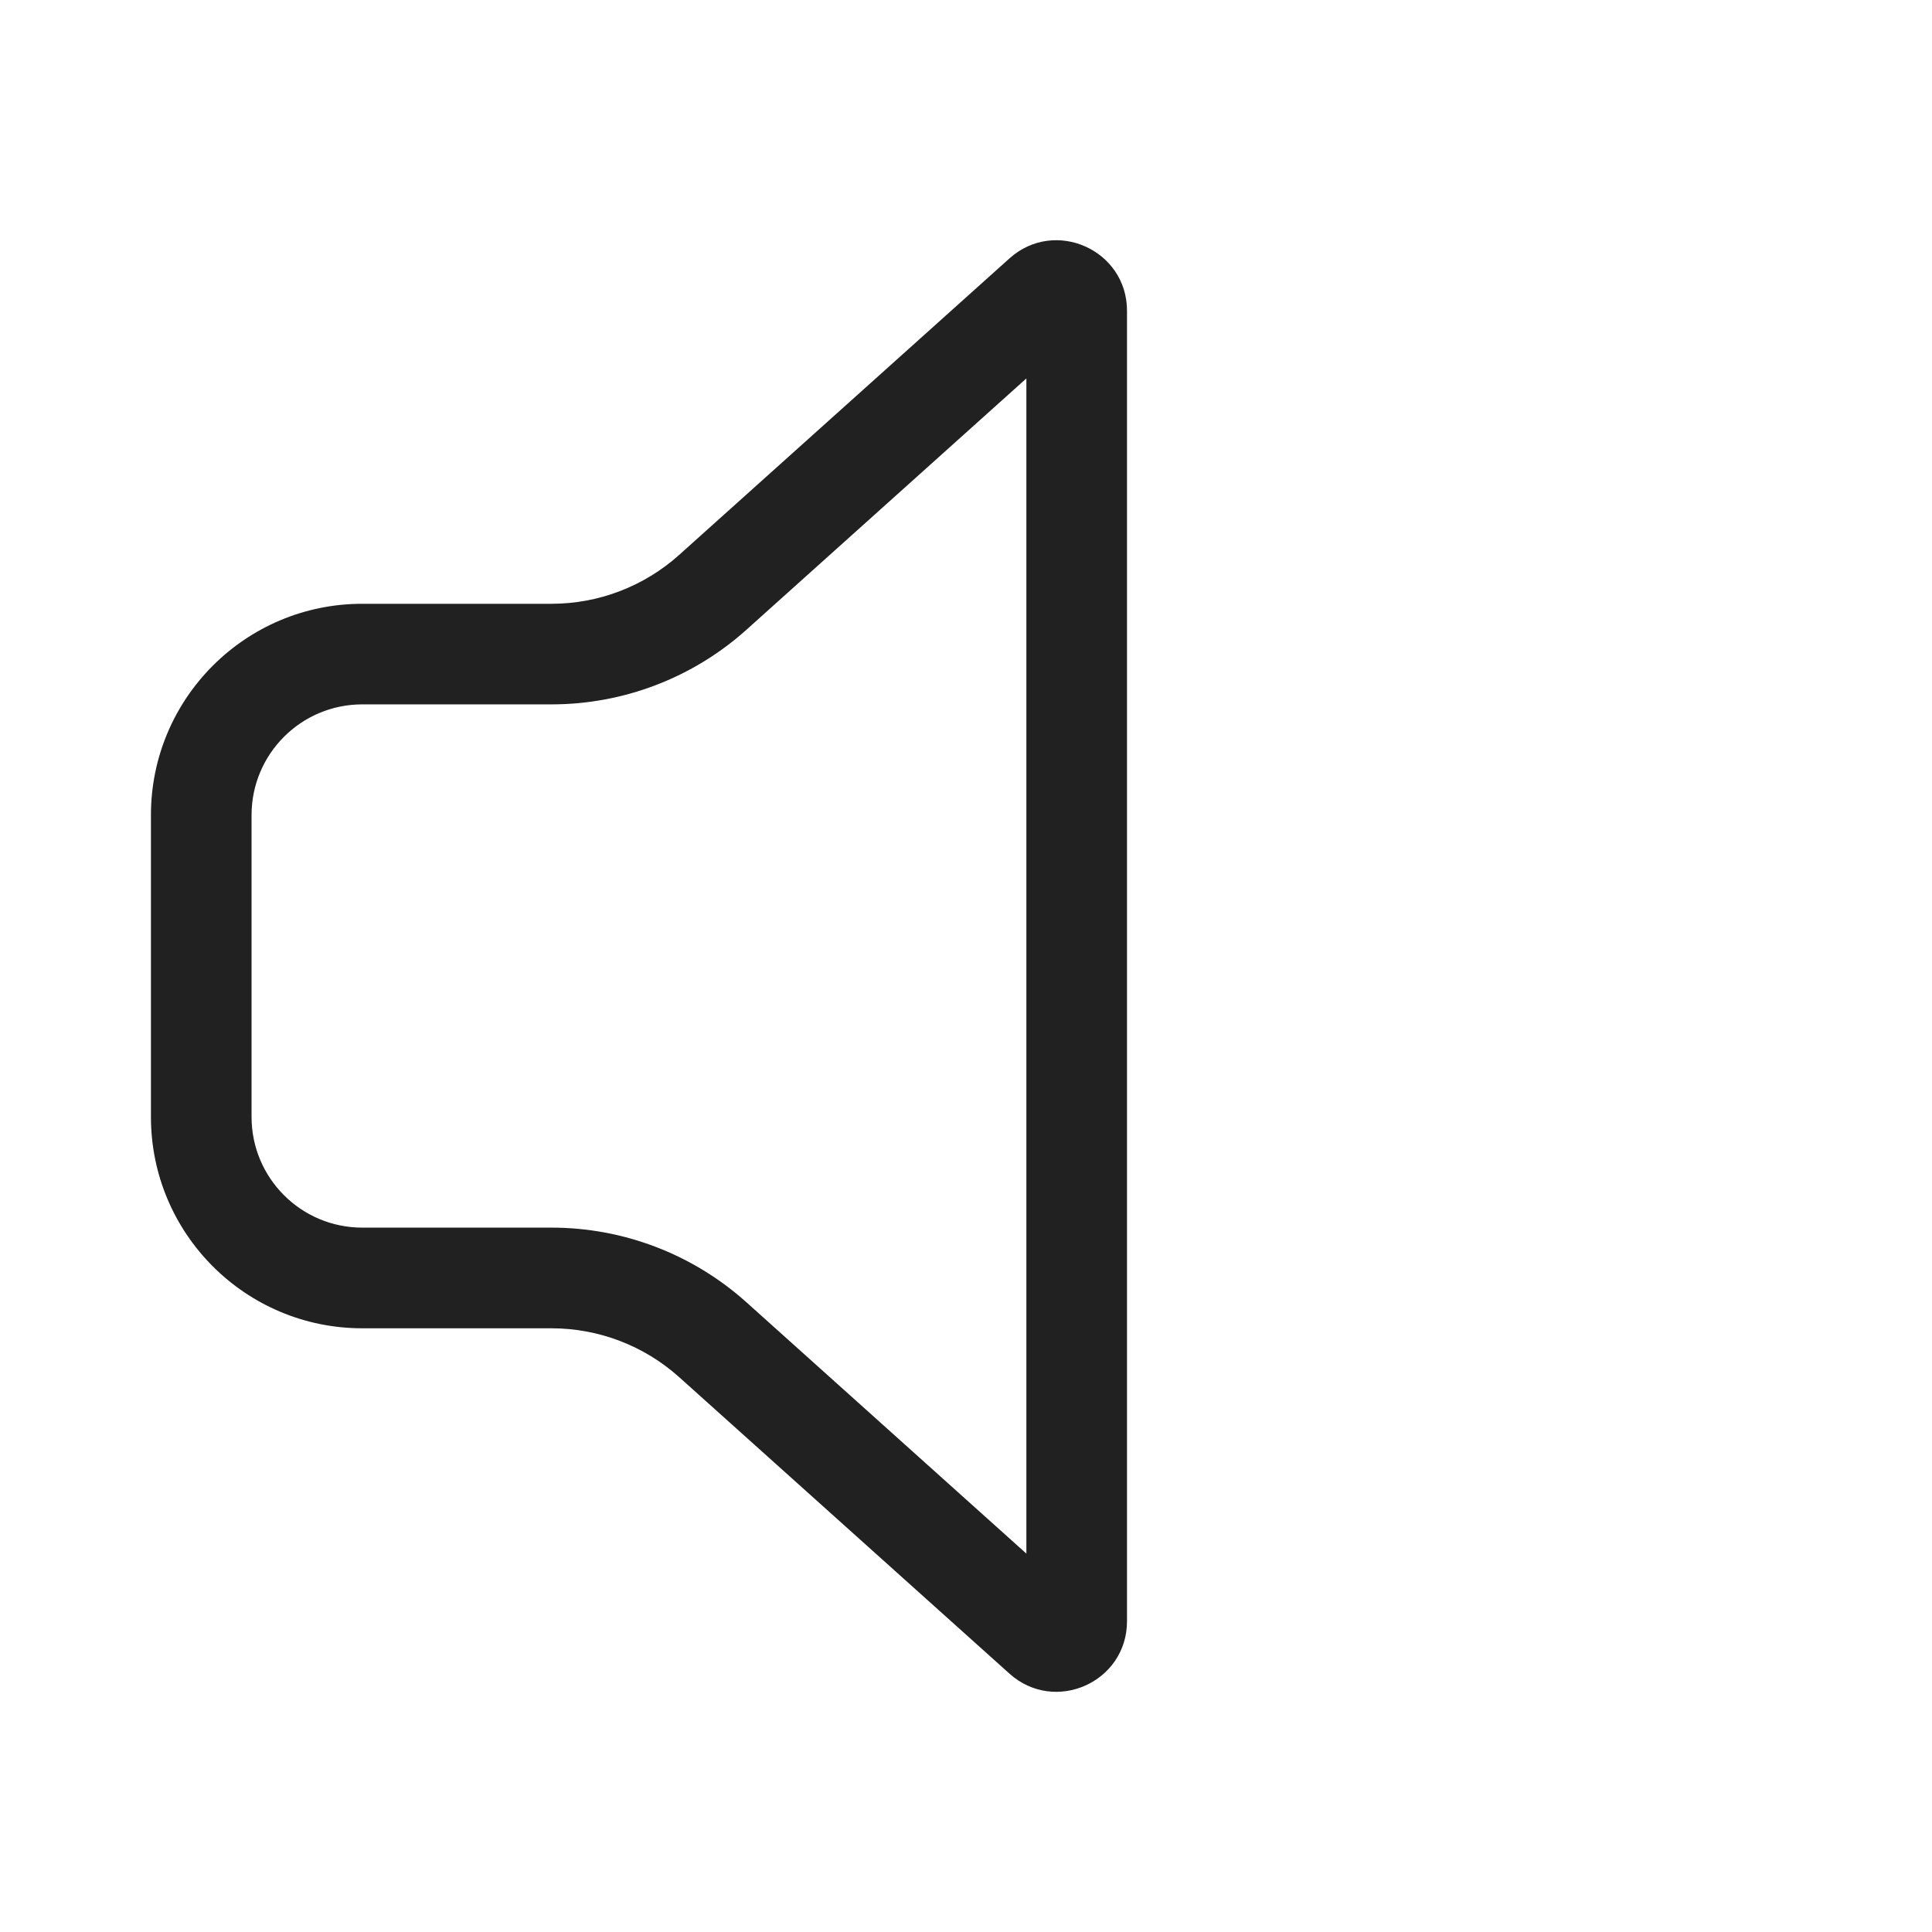
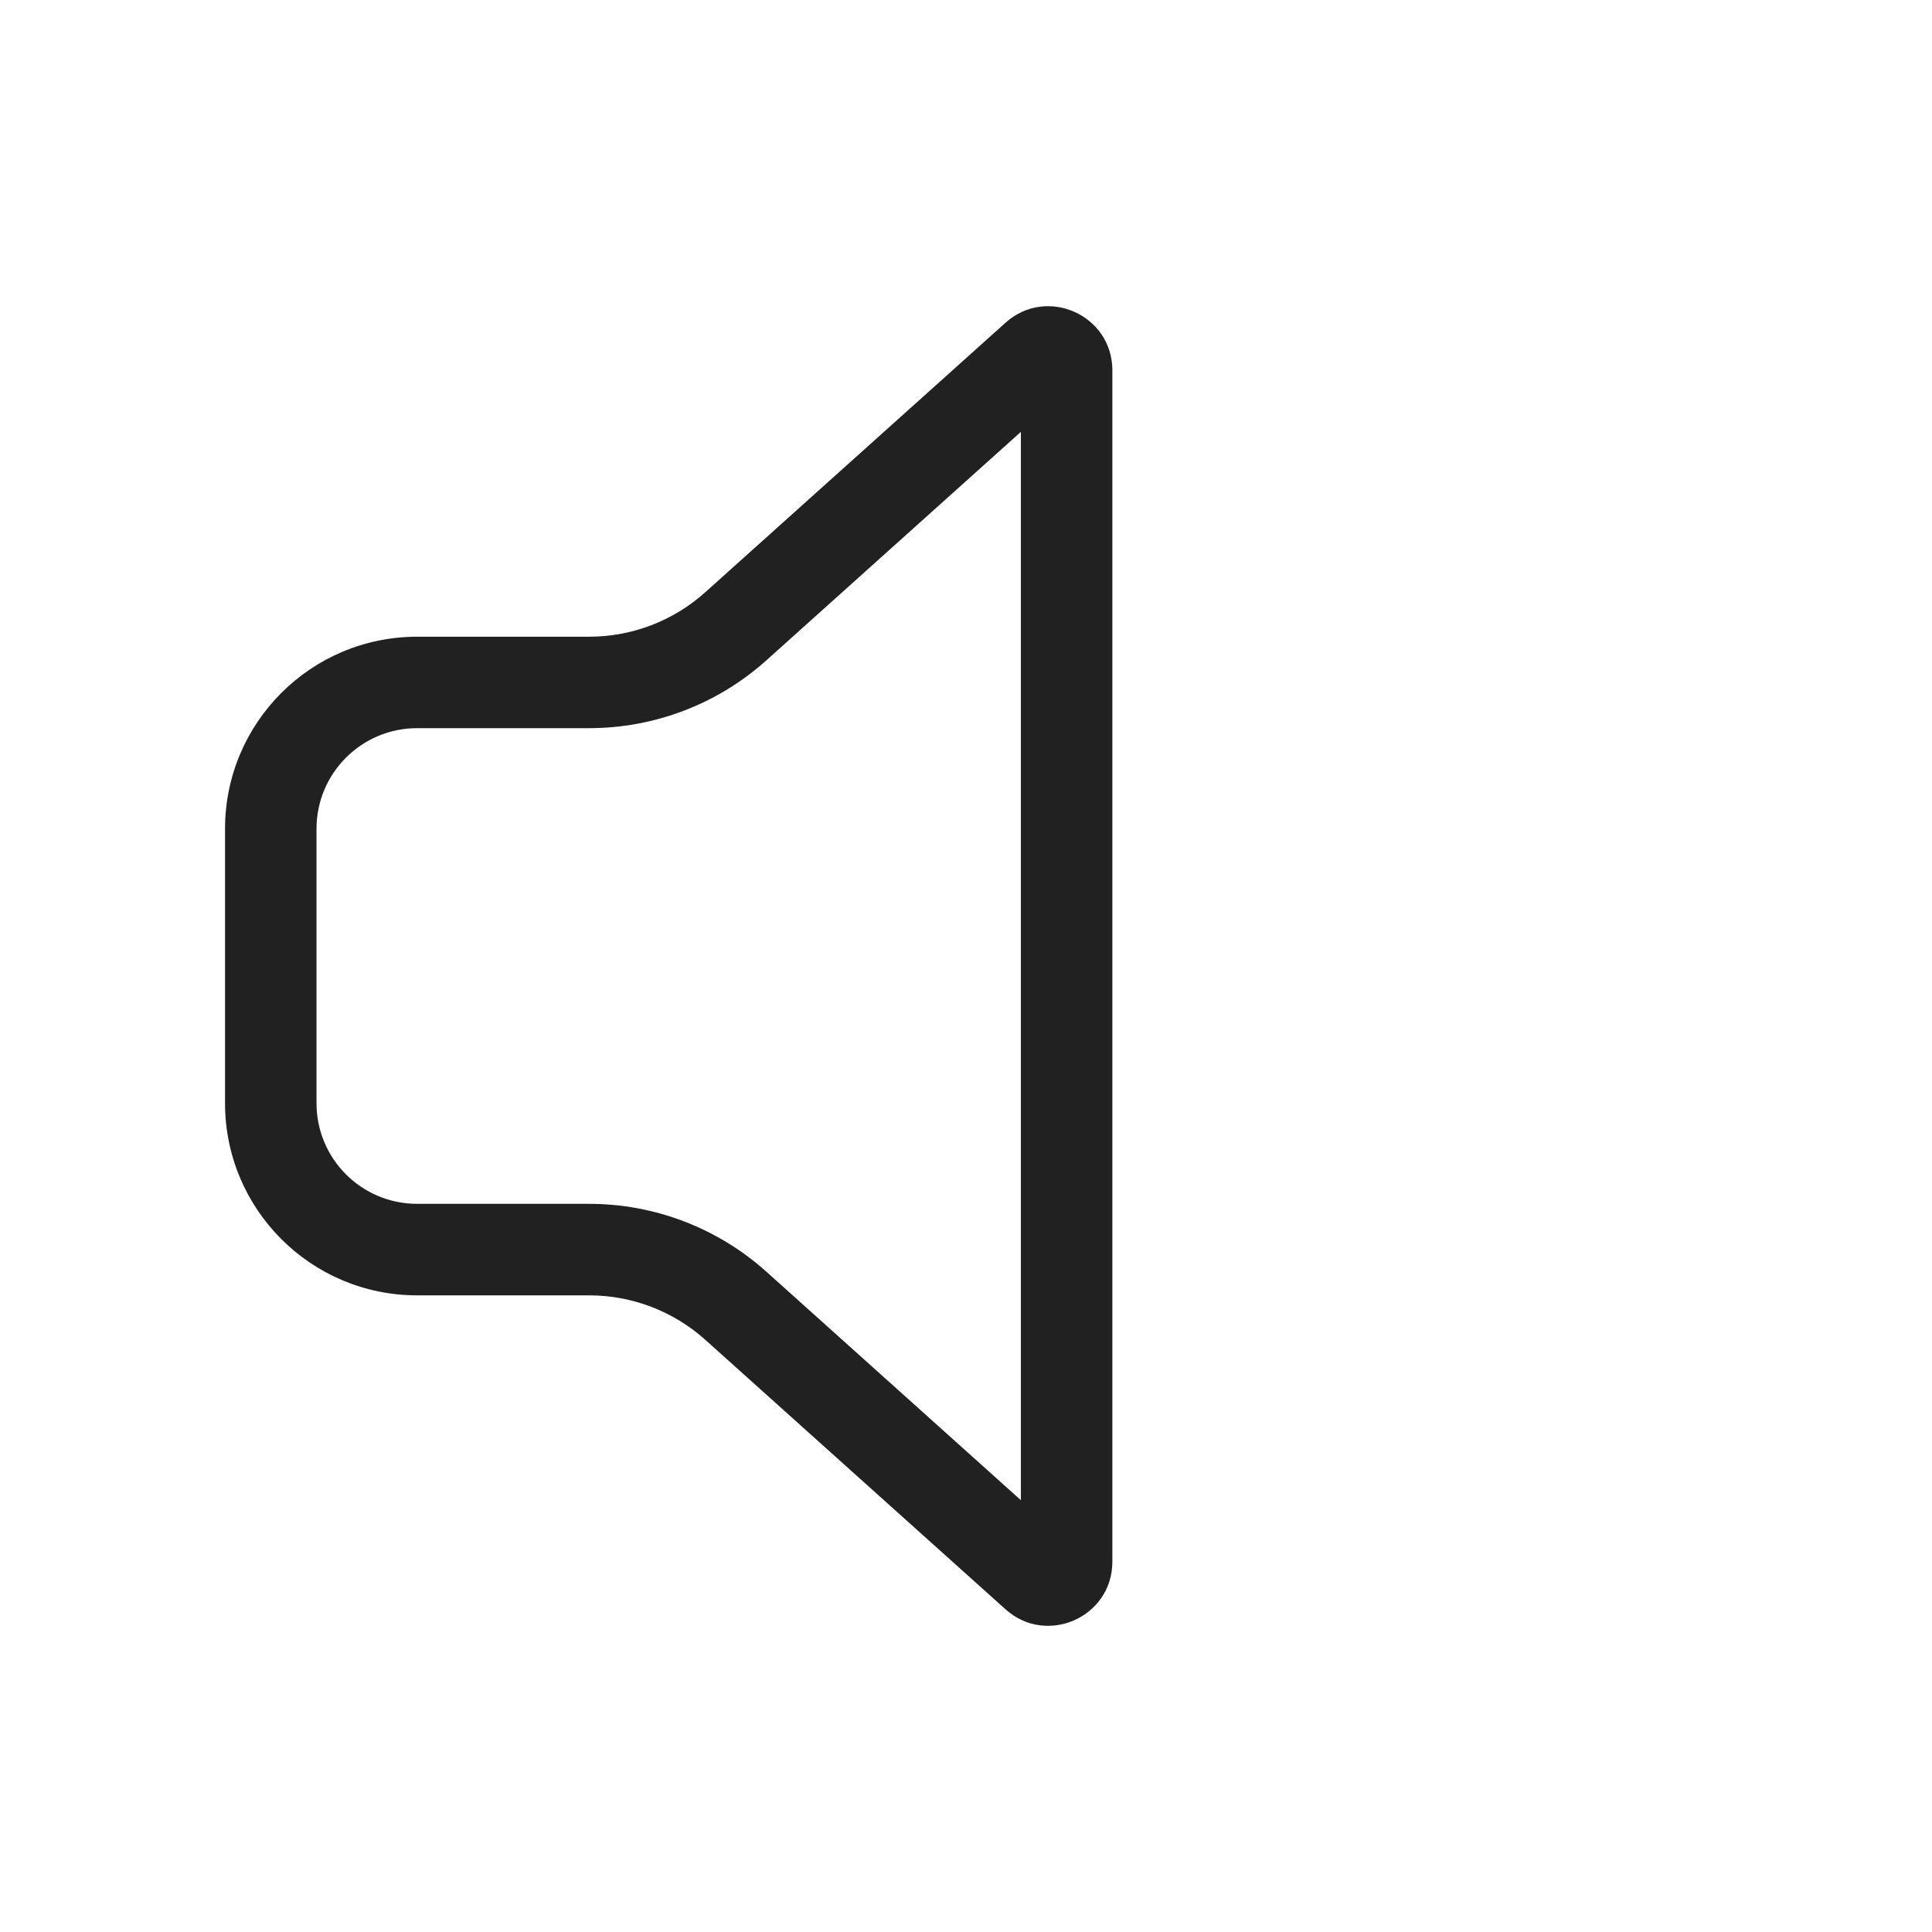
- <svg xmlns="http://www.w3.org/2000/svg" width="48" height="48" viewBox="0 0 48 48" fill="none">
-   <path d="M25.081 6.419C26.208 5.408 28 6.207 28 7.721V40.28C28 41.794 26.208 42.593 25.081 41.582L16.875 34.216C16.003 33.433 14.873 33.001 13.702 33.001H9C6.101 33.001 3.75 30.65 3.75 27.75V20.25C3.75 17.351 6.101 15.001 9 15.001H13.702C14.873 15.001 16.003 14.568 16.875 13.785L25.081 6.419ZM25.5 9.402L18.545 15.646C17.215 16.84 15.49 17.5 13.702 17.5H9C7.481 17.5 6.25 18.732 6.25 20.25V27.75C6.25 29.269 7.481 30.5 9 30.5H13.702C15.49 30.5 17.215 31.161 18.545 32.355L25.5 38.599V9.402Z" fill="#212121" />
+ <svg xmlns="http://www.w3.org/2000/svg" width="52.8" height="52.8" viewBox="0 0 52.8 52.8" fill="none" version="1.1" id="svg1">
+   <defs id="defs1" />
+   <g transform="translate(2.4,2.4)" id="g1">
+     <path d="M25.081 6.419C26.208 5.408 28 6.207 28 7.721V40.28C28 41.794 26.208 42.593 25.081 41.582L16.875 34.216C16.003 33.433 14.873 33.001 13.702 33.001H9C6.101 33.001 3.75 30.65 3.75 27.75V20.25C3.75 17.351 6.101 15.001 9 15.001H13.702C14.873 15.001 16.003 14.568 16.875 13.785L25.081 6.419ZM25.5 9.402L18.545 15.646C17.215 16.84 15.49 17.5 13.702 17.5H9C7.481 17.5 6.25 18.732 6.25 20.25V27.75C6.25 29.269 7.481 30.5 9 30.5H13.702C15.49 30.5 17.215 31.161 18.545 32.355L25.5 38.599V9.402Z" fill="#212121" id="path1" />
+   </g>
</svg>
